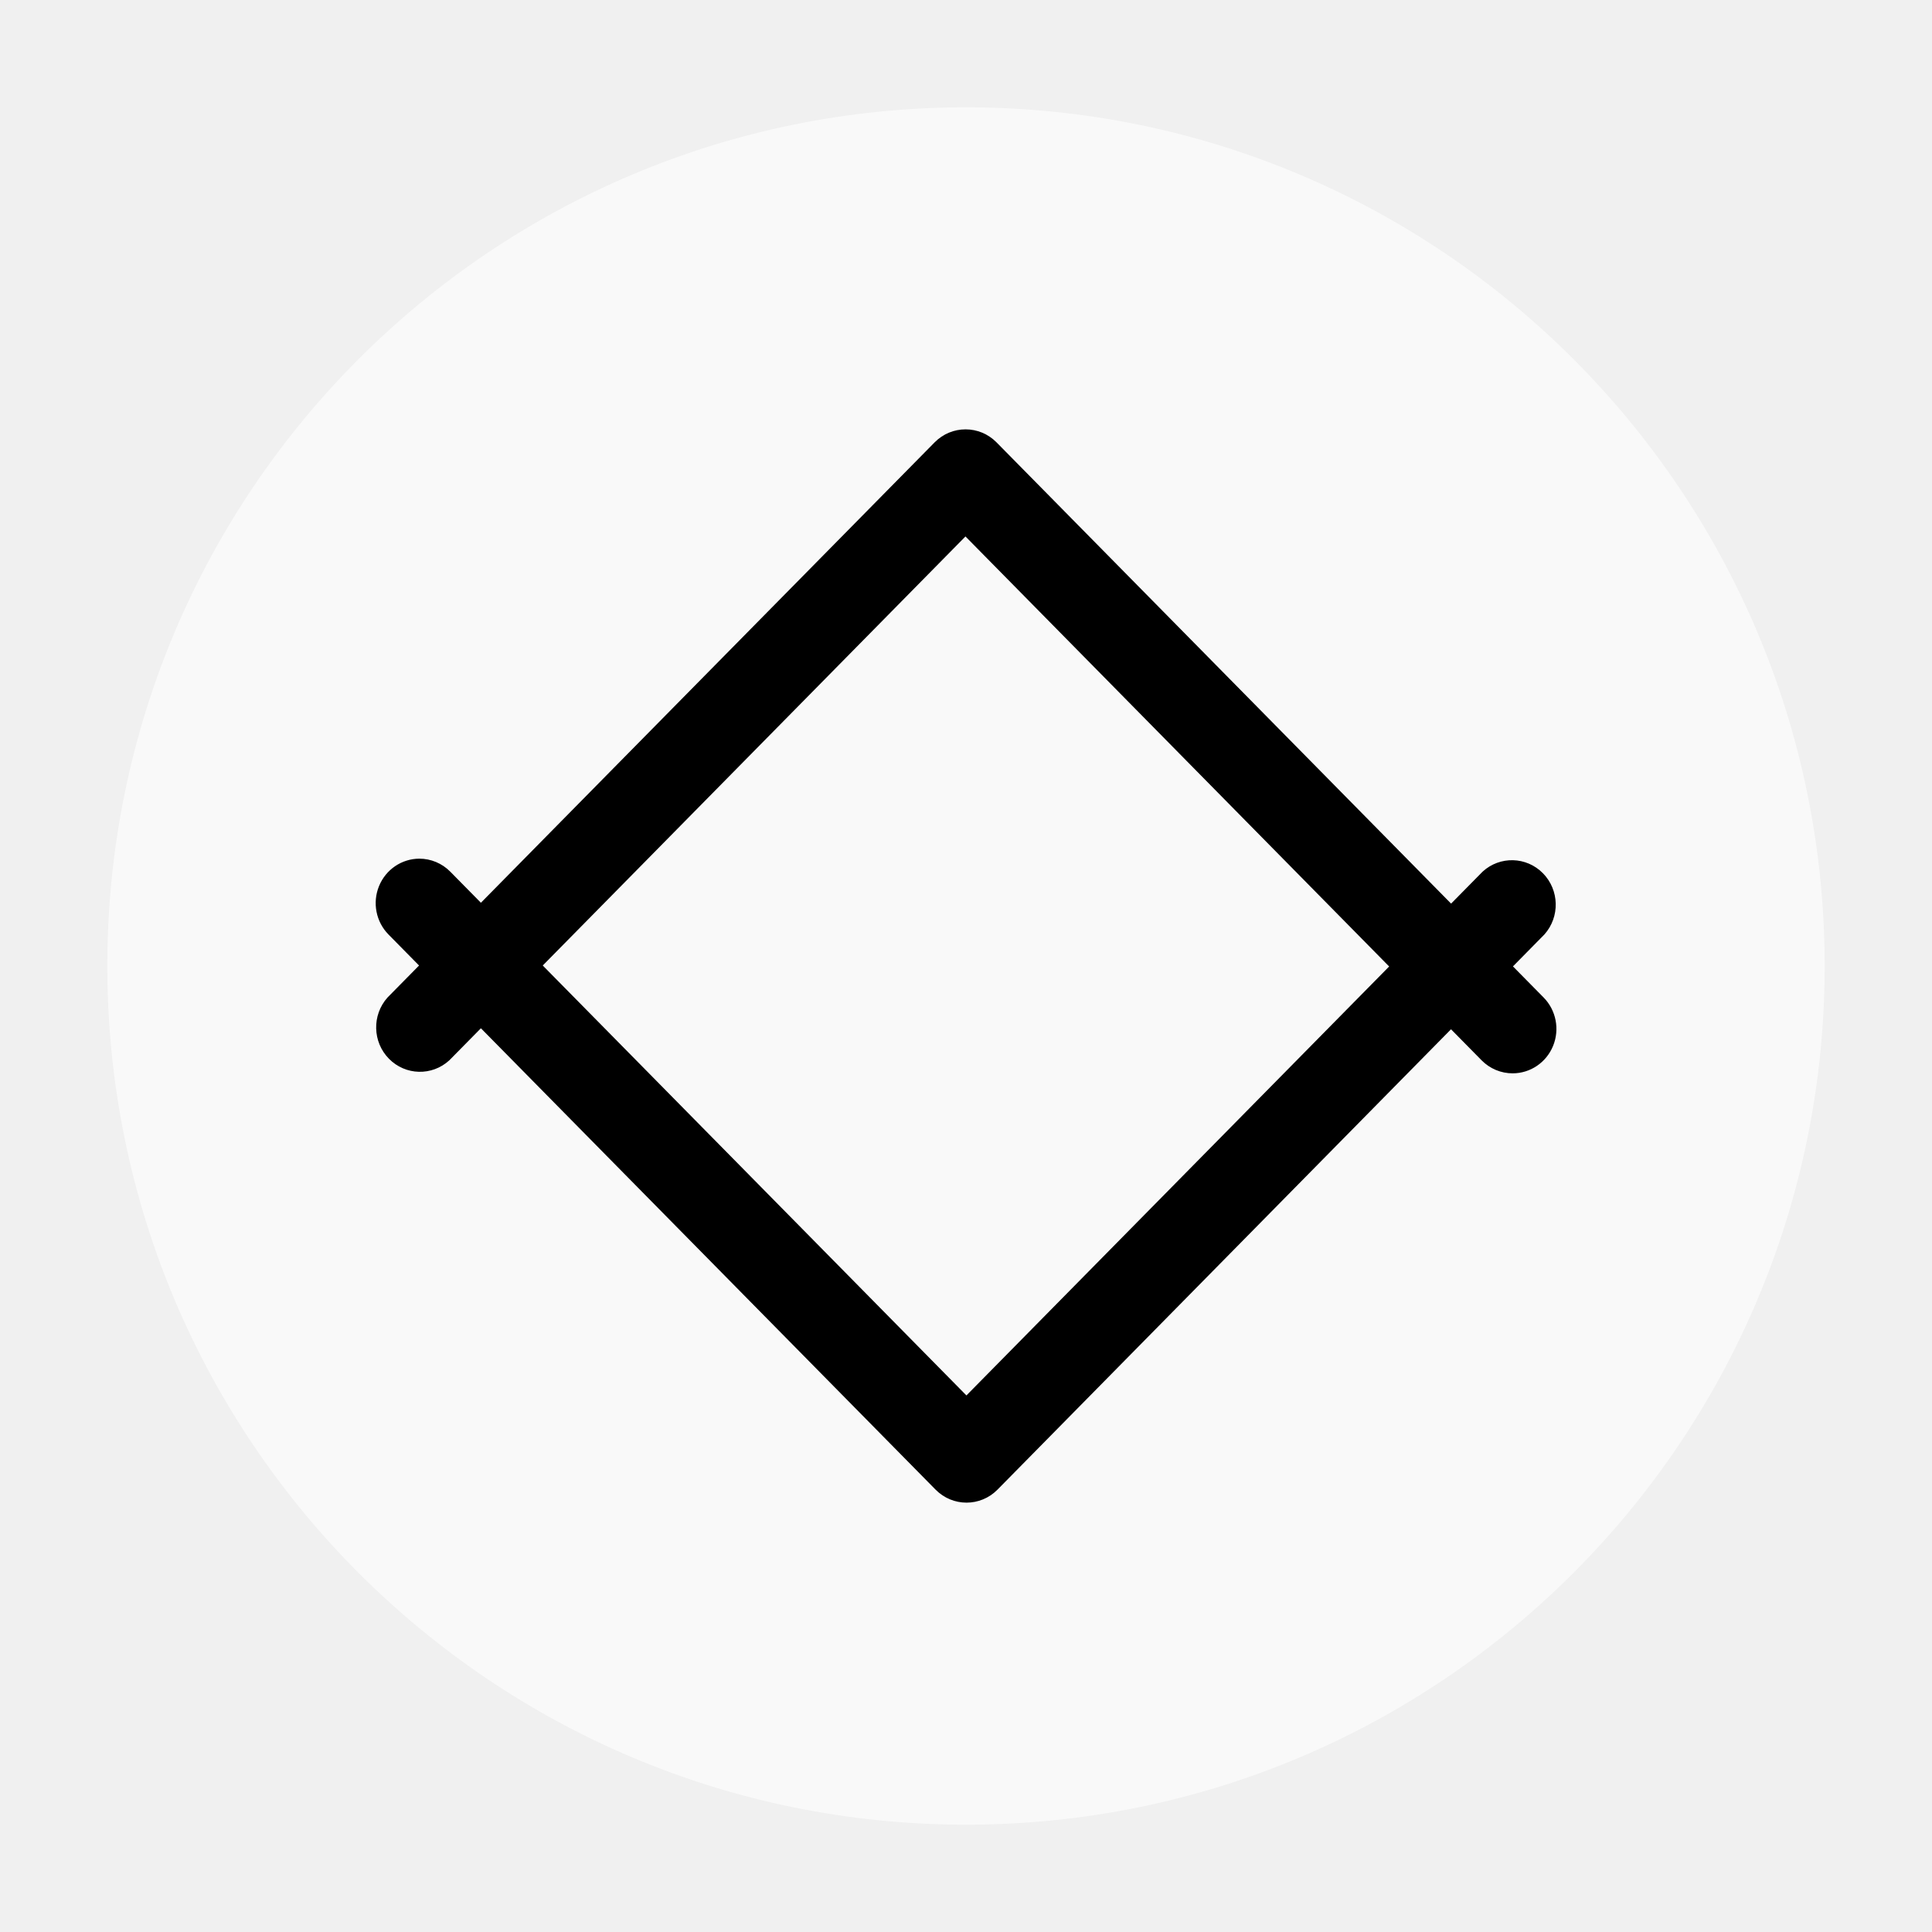
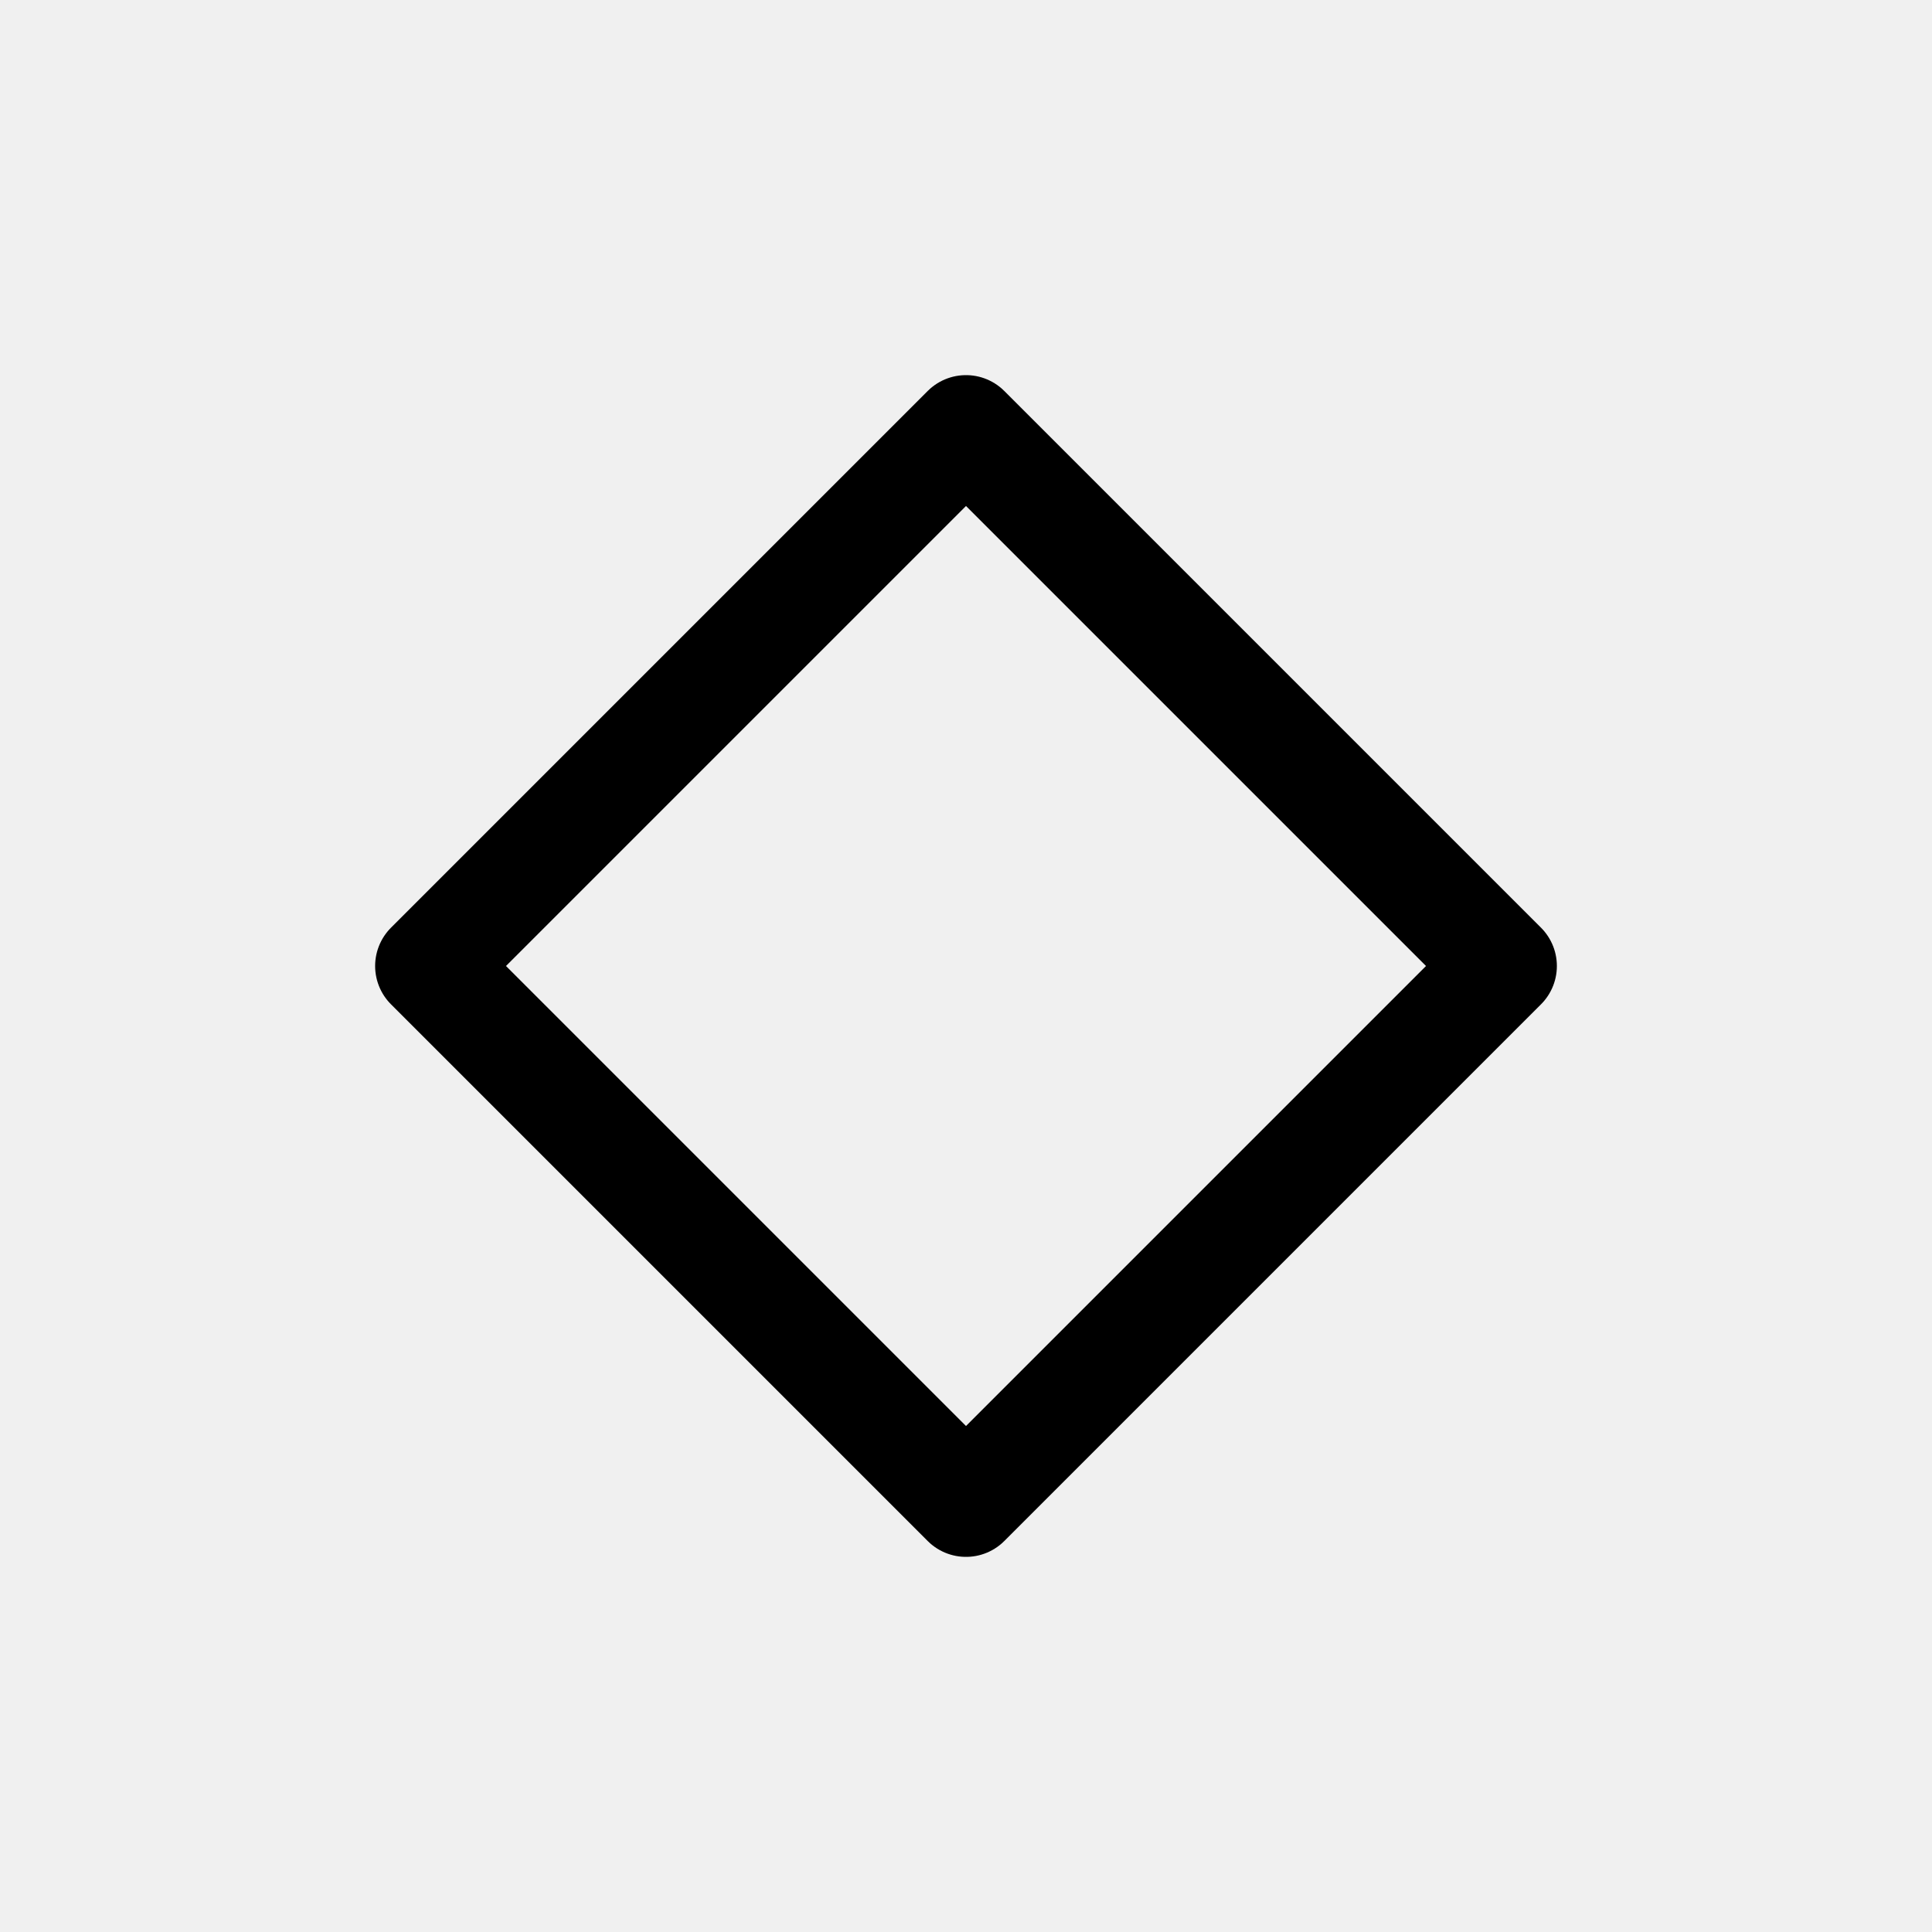
- <svg xmlns="http://www.w3.org/2000/svg" id="svg4306" width="18" height="18" version="1.1" style="enable-background:new">
-   <defs id="defs26" />
-   <style type="text/css" id="current-color-scheme" />
-   <g id="pressed-center" transform="translate(22)">
-     <rect id="rect4266-3-6" width="16" height="16" x="1" y="1" style="opacity:0.001;fill:#000000;fill-opacity:1;fill-rule:nonzero;stroke:none;stroke-width:1.455;stroke-linecap:round;stroke-linejoin:round;stroke-miterlimit:4;stroke-dasharray:none;stroke-opacity:1" />
-     <rect y="0" x="0" height="18" width="18" id="rect3074-5-5" style="opacity:0.01;fill:#ffffff;fill-opacity:0.004;stroke:none;stroke-width:1.029" />
-     <circle r="8" cy="9" cx="9" id="path867-5-6-5-2-1-6" style="fill:#ffffff;fill-opacity:0.5;stroke-width:0.89;enable-background:new" />
-     <path d="M 3.907,8 A 0.408,0.414 0 0 1 4.196,8.121 L 9.005,13.002 13.814,8.121 a 0.408,0.414 0 0 1 0.576,0.585 L 9.293,13.879 a 0.408,0.414 0 0 1 -0.576,0 L 3.619,8.706 A 0.408,0.414 0 0 1 3.907,8 Z" id="path4-9-2-7" style="fill:#000000;fill-opacity:1;stroke-width:0.137;enable-background:new" />
-     <path d="M 14.093,10 A 0.408,0.414 0 0 1 13.804,9.879 L 8.995,4.998 4.186,9.879 A 0.408,0.414 0 0 1 3.609,9.294 l 5.097,-5.173 a 0.408,0.414 0 0 1 0.576,0 l 5.097,5.173 A 0.408,0.414 0 0 1 14.093,10 Z" id="path4-9-2-1-5" style="fill:#000000;fill-opacity:1;stroke-width:0.137;enable-background:new" />
-   </g>
-   <g id="hover-center" transform="translate(22)">
-     <rect style="opacity:0.001;fill:#000000;fill-opacity:1;fill-rule:nonzero;stroke:none;stroke-width:1.636;stroke-linecap:round;stroke-linejoin:round;stroke-miterlimit:4;stroke-dasharray:none;stroke-opacity:1" y="-4e-08" x="-22" height="18" width="18" id="rect4266-3" />
-     <rect id="rect4266-3-6-56" width="16" height="16" x="-21" y="1" style="opacity:0.001;fill:#000000;fill-opacity:1;fill-rule:nonzero;stroke:none;stroke-width:1.455;stroke-linecap:round;stroke-linejoin:round;stroke-miterlimit:4;stroke-dasharray:none;stroke-opacity:1" />
-     <rect y="0" x="-22" height="18" width="18" id="rect3074-5-5-2" style="opacity:0.01;fill:#ffffff;fill-opacity:0.004;stroke:none;stroke-width:1.029" />
-     <circle r="8" cy="9" cx="-13" id="path867-5-6-5-2-1-6-9" style="fill:#ffffff;fill-opacity:0.6;stroke-width:0.89;enable-background:new" />
-     <path d="m -18.093,8 a 0.408,0.414 0 0 1 0.288,0.121 l 4.809,4.88 4.809,-4.88 a 0.408,0.414 0 0 1 0.576,0.585 L -12.707,13.879 a 0.408,0.414 0 0 1 -0.576,0 L -18.381,8.706 A 0.408,0.414 0 0 1 -18.093,8 Z" id="path4-9-2-7-1" style="fill:#000000;fill-opacity:1;stroke-width:0.137;enable-background:new" />
-     <path d="M -7.907,10 A 0.408,0.414 0 0 1 -8.196,9.879 L -13.005,4.998 -17.814,9.879 a 0.408,0.414 0 0 1 -0.576,-0.585 l 5.098,-5.173 a 0.408,0.414 0 0 1 0.576,0 l 5.098,5.173 A 0.408,0.414 0 0 1 -7.907,10 Z" id="path4-9-2-1-5-2" style="fill:#000000;fill-opacity:1;stroke-width:0.137;enable-background:new" />
-   </g>
-   <g id="active-center" transform="translate(-22)">
-     <rect id="rect4266" width="18" height="18" x="0" y="3.0000001e-07" style="opacity:0.001;fill:#000000;fill-opacity:1;fill-rule:nonzero;stroke:none;stroke-width:1.636;stroke-linecap:round;stroke-linejoin:round;stroke-miterlimit:4;stroke-dasharray:none;stroke-opacity:1" />
-     <rect id="rect4266-3-6-7" width="16" height="16" x="1" y="1" style="opacity:0.001;fill:#000000;fill-opacity:1;fill-rule:nonzero;stroke:none;stroke-width:1.455;stroke-linecap:round;stroke-linejoin:round;stroke-miterlimit:4;stroke-dasharray:none;stroke-opacity:1;enable-background:new" />
-     <path d="M 3.907,8 A 0.408,0.414 0 0 1 4.196,8.121 L 9.005,13.002 13.814,8.121 a 0.408,0.414 0 0 1 0.576,0.585 l -5.097,5.173 a 0.408,0.414 0 0 1 -0.576,0 L 3.619,8.706 A 0.408,0.414 0 0 1 3.907,8 Z" id="path4-9-2-7-9" style="fill:#ffffff;fill-opacity:1;stroke-width:0.137;enable-background:new" />
-     <path d="M 14.093,10 A 0.408,0.414 0 0 1 13.804,9.879 L 8.995,4.998 4.186,9.879 A 0.408,0.414 0 0 1 3.609,9.294 L 8.707,4.121 a 0.408,0.414 0 0 1 0.576,0 L 14.381,9.294 A 0.408,0.414 0 0 1 14.093,10 Z" id="path4-9-2-1-5-3" style="fill:#ffffff;fill-opacity:1;stroke-width:0.137;enable-background:new" />
-   </g>
-   <g id="inactive-center" transform="translate(45)">
-     <rect style="opacity:0.001;fill:#000000;fill-opacity:1;fill-rule:nonzero;stroke:none;stroke-width:1.636;stroke-linecap:round;stroke-linejoin:round;stroke-miterlimit:4;stroke-dasharray:none;stroke-opacity:1" y="0" x="0" height="18" width="18" id="rect4266-9" />
-     <circle style="opacity:0.01;fill:#ffffff;fill-opacity:1;stroke-width:0.819;enable-background:new" id="path867-5-6-5-1" cx="9" cy="9" r="7.364" />
-     <path d="M 3.907,8 A 0.408,0.414 0 0 1 4.196,8.121 L 9.005,13.002 13.814,8.121 a 0.408,0.414 0 0 1 0.576,0.585 L 9.293,13.879 a 0.408,0.414 0 0 1 -0.576,0 L 3.619,8.706 A 0.408,0.414 0 0 1 3.907,8 Z" id="path4-9-2-7-6" style="fill:#6f7c91;fill-opacity:1;stroke-width:0.137;enable-background:new" />
-     <path d="M 14.093,10 A 0.408,0.414 0 0 1 13.804,9.879 L 8.995,4.998 4.186,9.879 A 0.408,0.414 0 0 1 3.609,9.294 L 8.707,4.121 a 0.408,0.414 0 0 1 0.576,0 L 14.381,9.294 A 0.408,0.414 0 0 1 14.093,10 Z" id="path4-9-2-1-5-0" style="fill:#6f7c91;fill-opacity:1;stroke-width:0.137;enable-background:new" />
+ <svg xmlns="http://www.w3.org/2000/svg" width="18" height="18" viewBox="0 0 18 18" version="1.1">
+   <defs>
+     <style type="text/css">
+       .ColorScheme-Text { fill:#fcfcfc; }
+       .ColorScheme-Background { fill:#292c30; }
+       .ColorScheme-Highlight { fill:#3daeea; }
+       .ColorScheme-NegativeText { fill:#da4453; }
+     </style>
+   </defs>
+   <circle id="normal-bg" cx="9" cy="9" r="9" fill="none" opacity="0" />
+   <g id="icon-normal" class="ColorScheme-Text" fill="none" stroke="currentColor" stroke-width="1.01" stroke-linecap="round" stroke-linejoin="round">
+     <polygon points="4,9 9,4 14,9 9,14" fill="none" />
  </g>
</svg>
